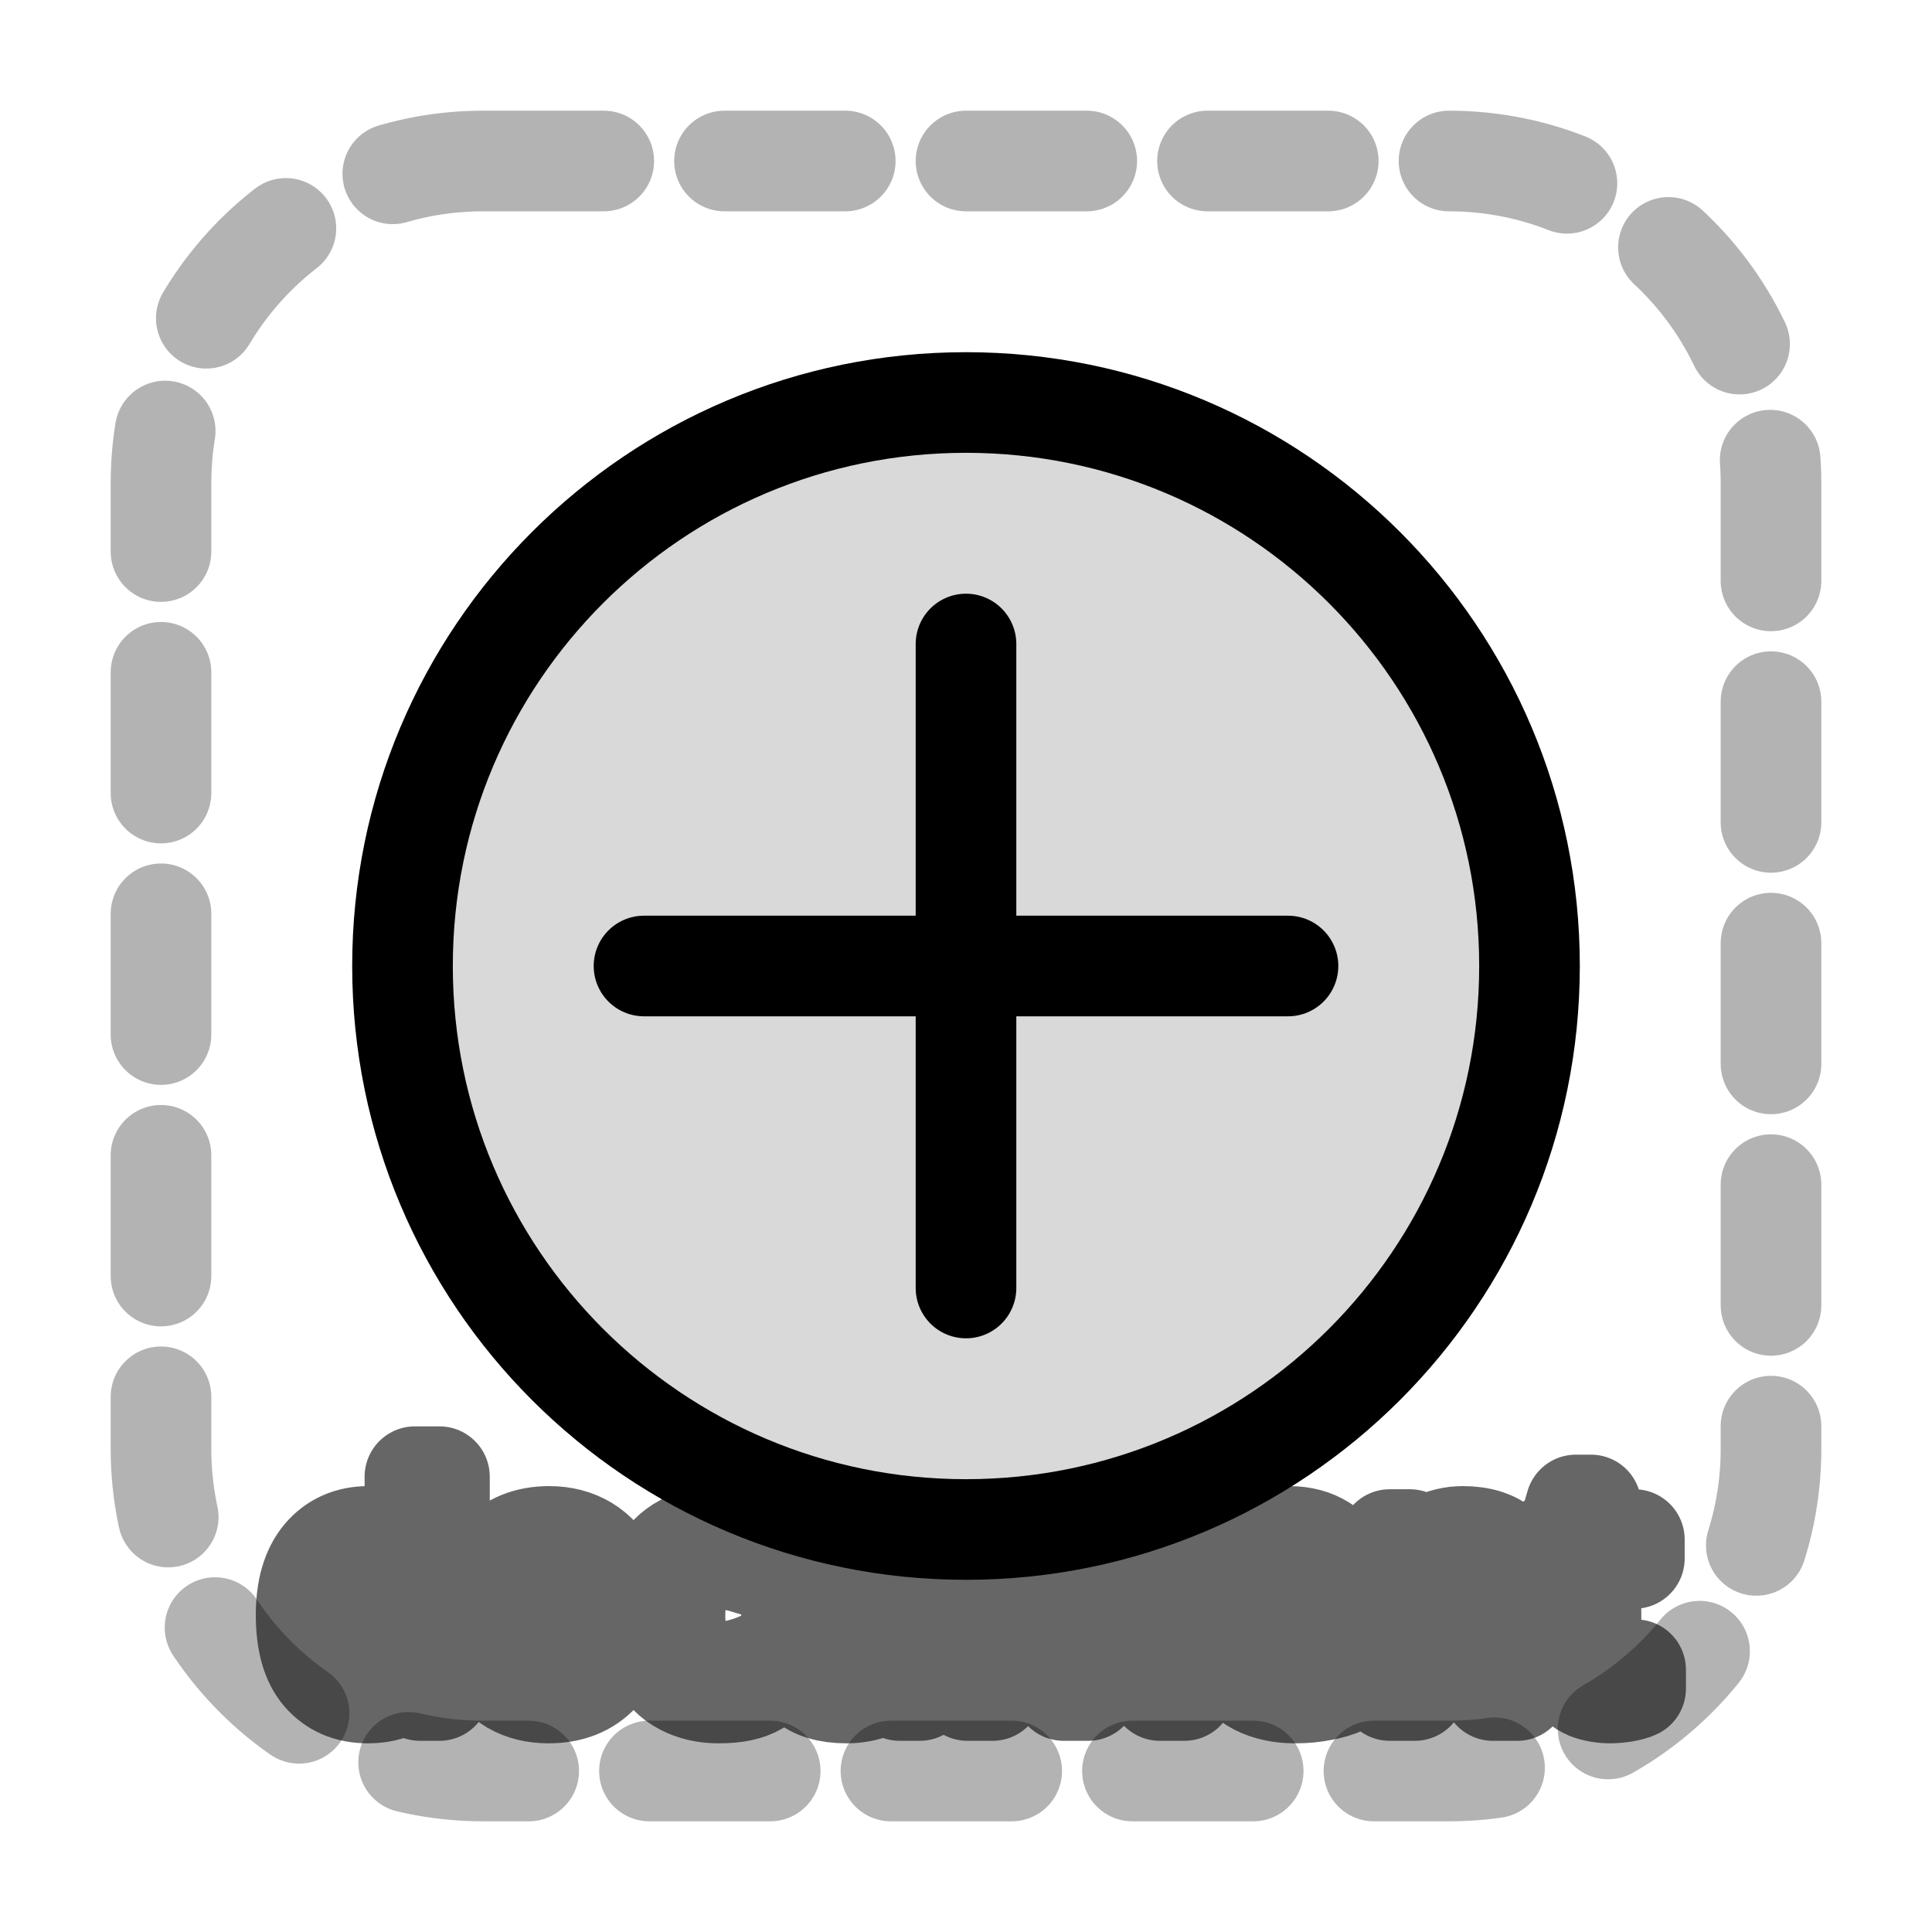
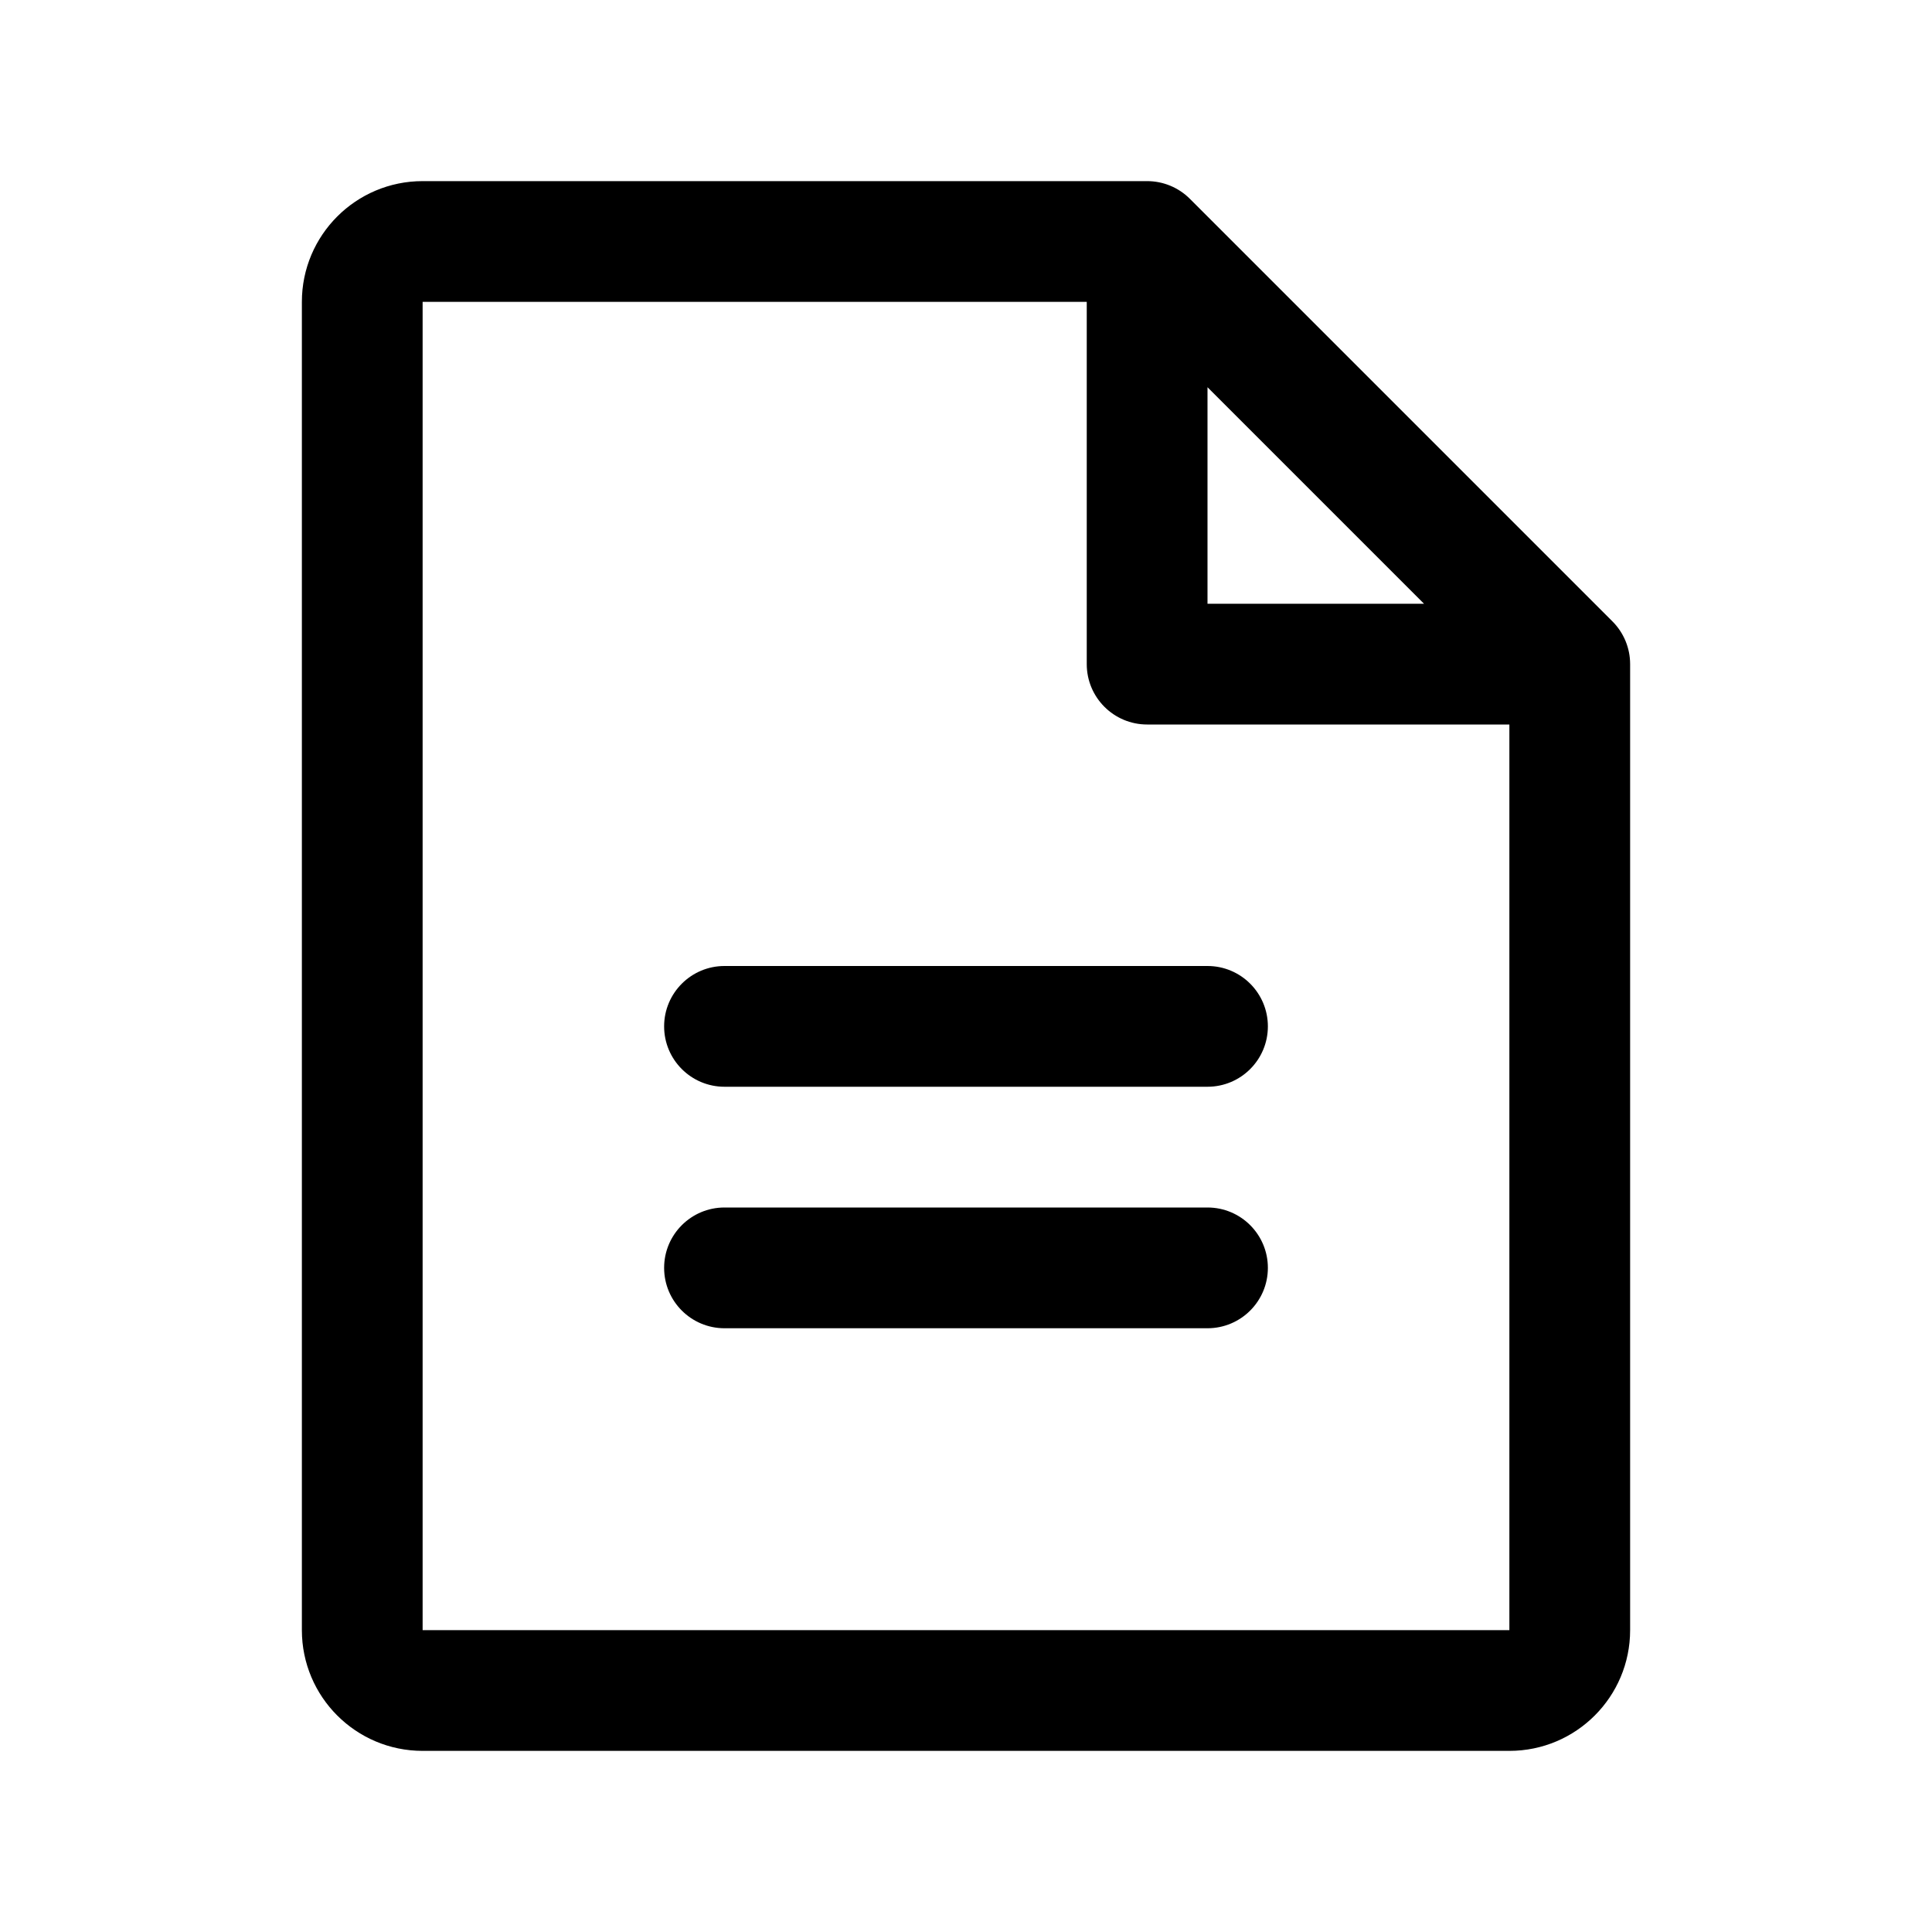
- <svg xmlns="http://www.w3.org/2000/svg" viewBox="0 0 48 48" width="48" height="48" fill="none" stroke="currentColor" stroke-width="2.5" stroke-linecap="round" stroke-linejoin="round">
-   <rect x="4" y="4" width="40" height="40" rx="8" stroke="currentColor" stroke-dasharray="3 3" opacity="0.3" />
-   <circle cx="24" cy="24" r="14" fill="currentColor" fill-opacity="0.15" />
-   <path d="M16 24h16M24 16v16" stroke="currentColor" />
-   <text x="24" y="42" font-size="7" font-family="sans-serif" text-anchor="middle" fill="currentColor" opacity="0.6">document</text>
+ <svg xmlns="http://www.w3.org/2000/svg" width="1em" height="1em" viewBox="0 0 256 256">
+   <path fill="currentColor" d="m213.66 82.34l-56-56A8 8 0 0 0 152 24H56a16 16 0 0 0-16 16v176a16 16 0 0 0 16 16h144a16 16 0 0 0 16-16V88a8 8 0 0 0-2.34-5.66M160 51.31L188.69 80H160ZM200 216H56V40h88v48a8 8 0 0 0 8 8h48zm-32-80a8 8 0 0 1-8 8H96a8 8 0 0 1 0-16h64a8 8 0 0 1 8 8m0 32a8 8 0 0 1-8 8H96a8 8 0 0 1 0-16h64a8 8 0 0 1 8 8" />
</svg>
